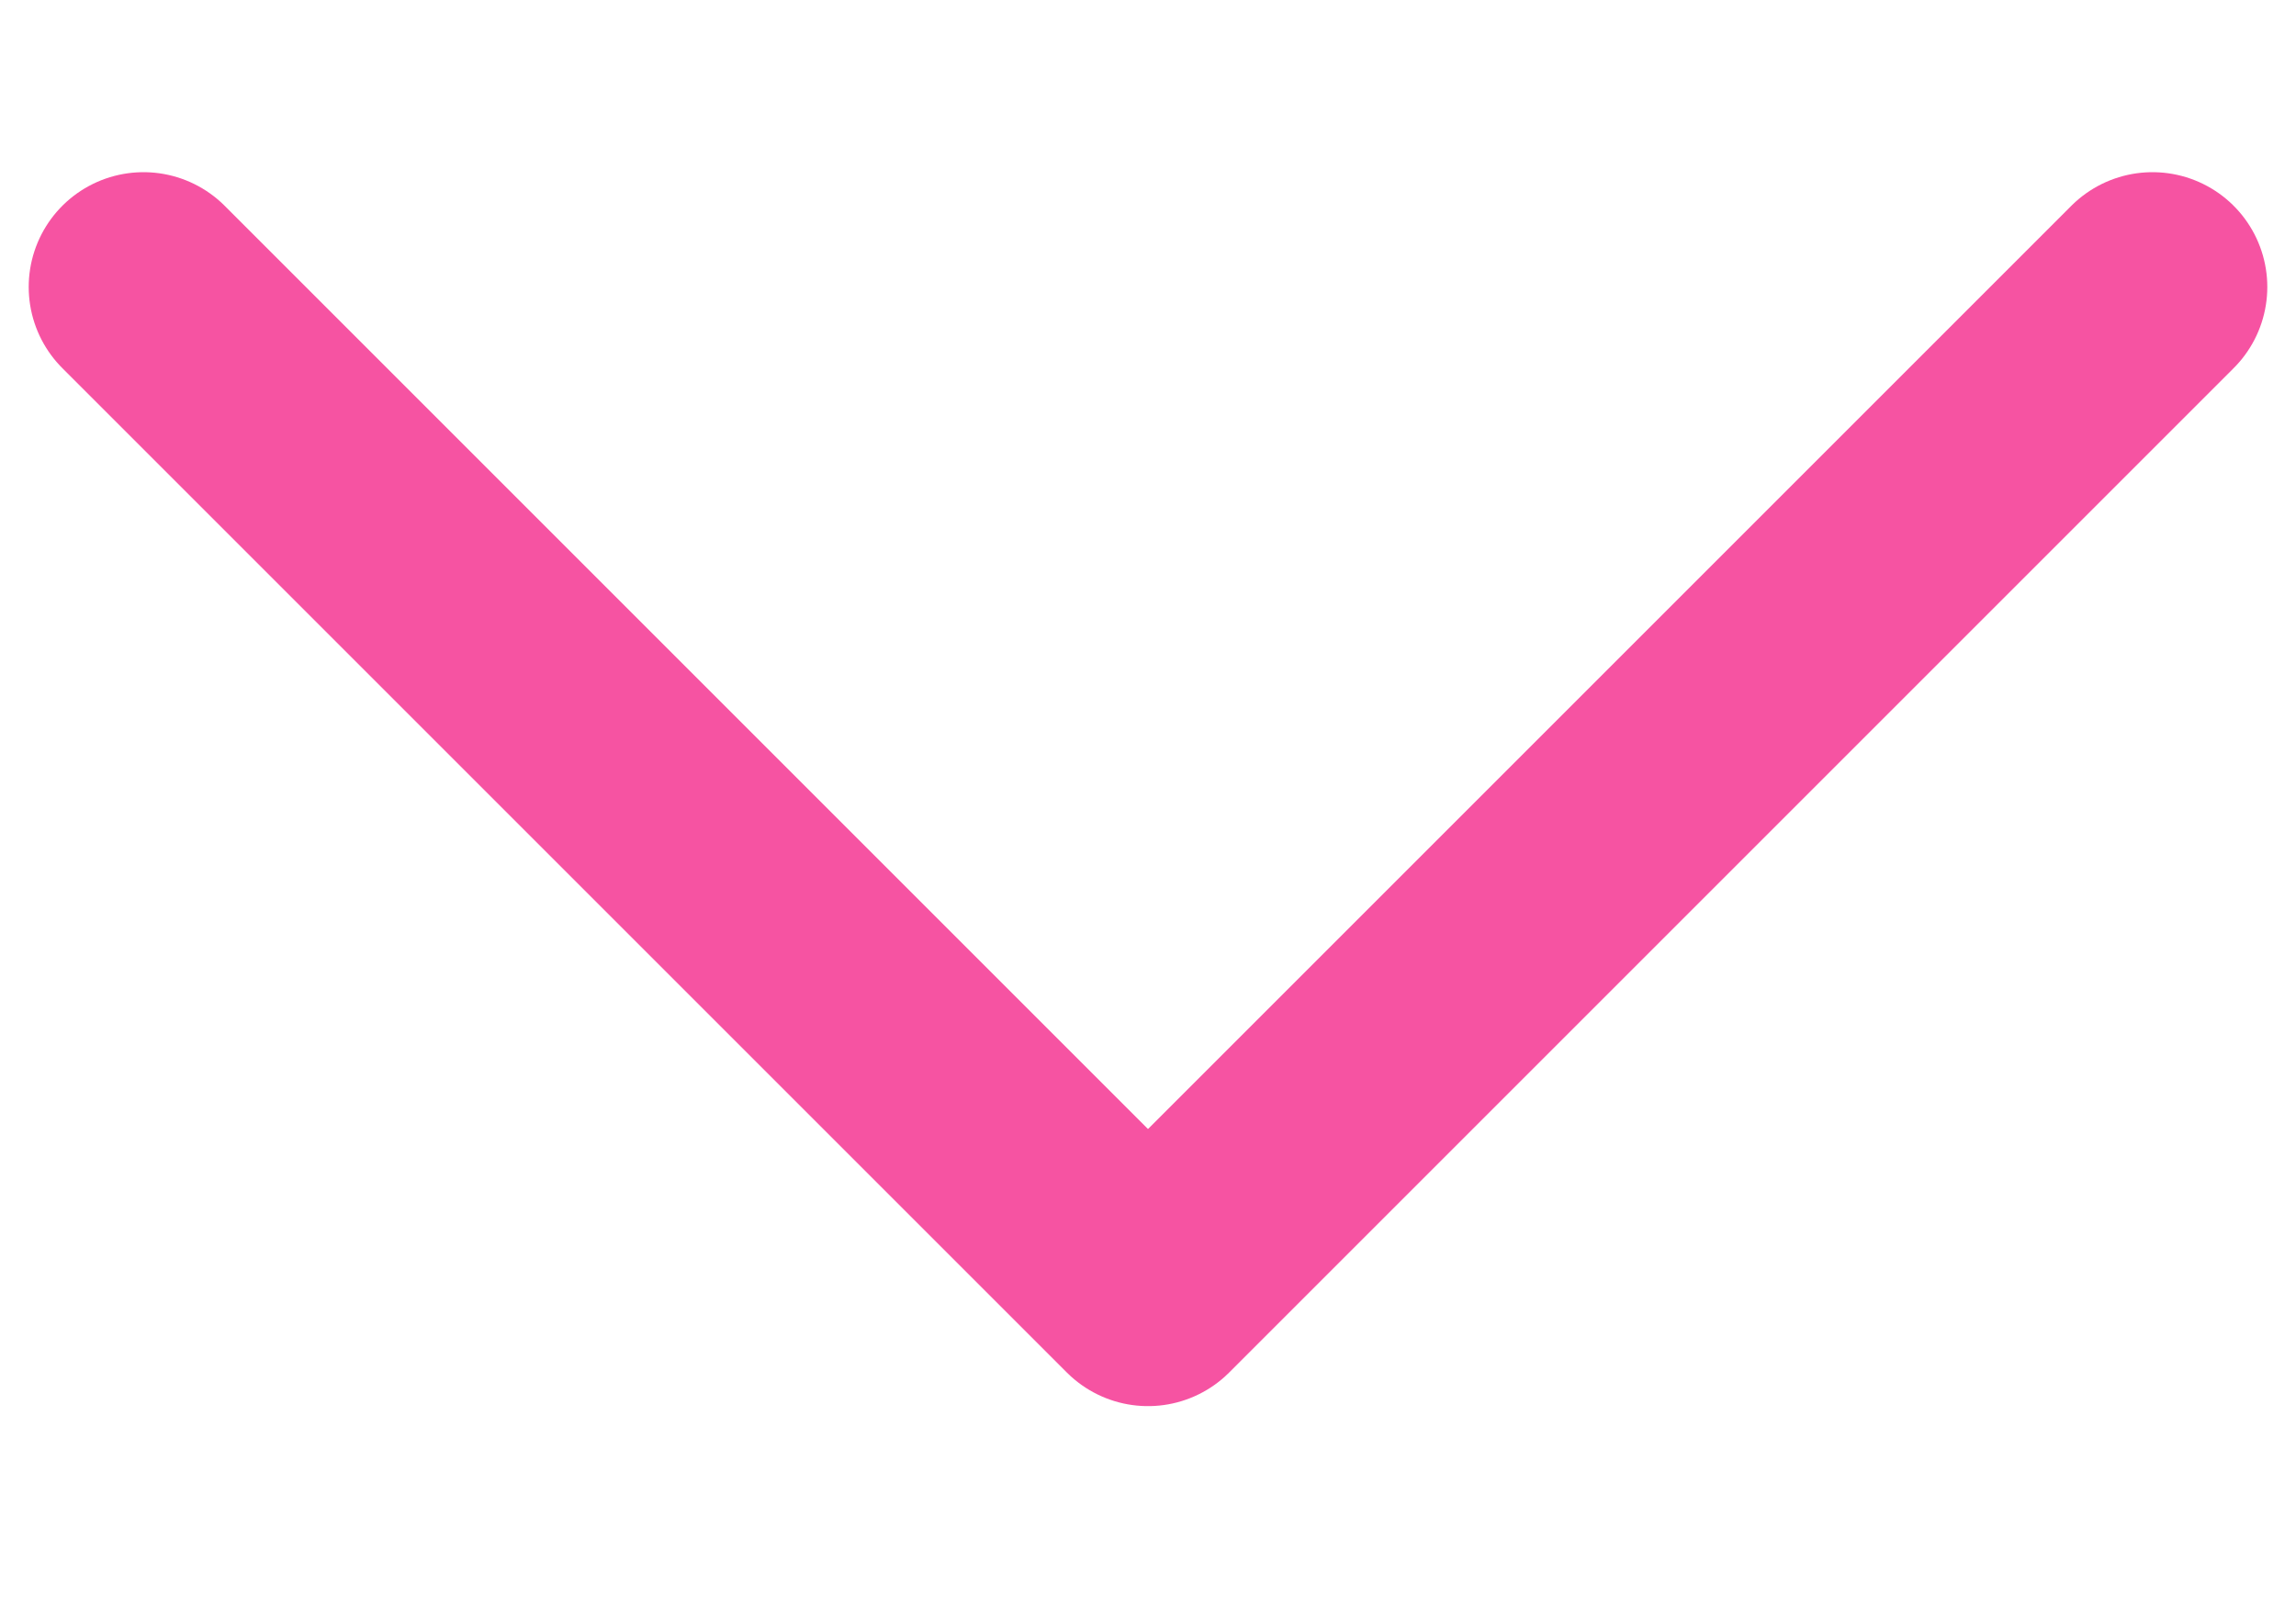
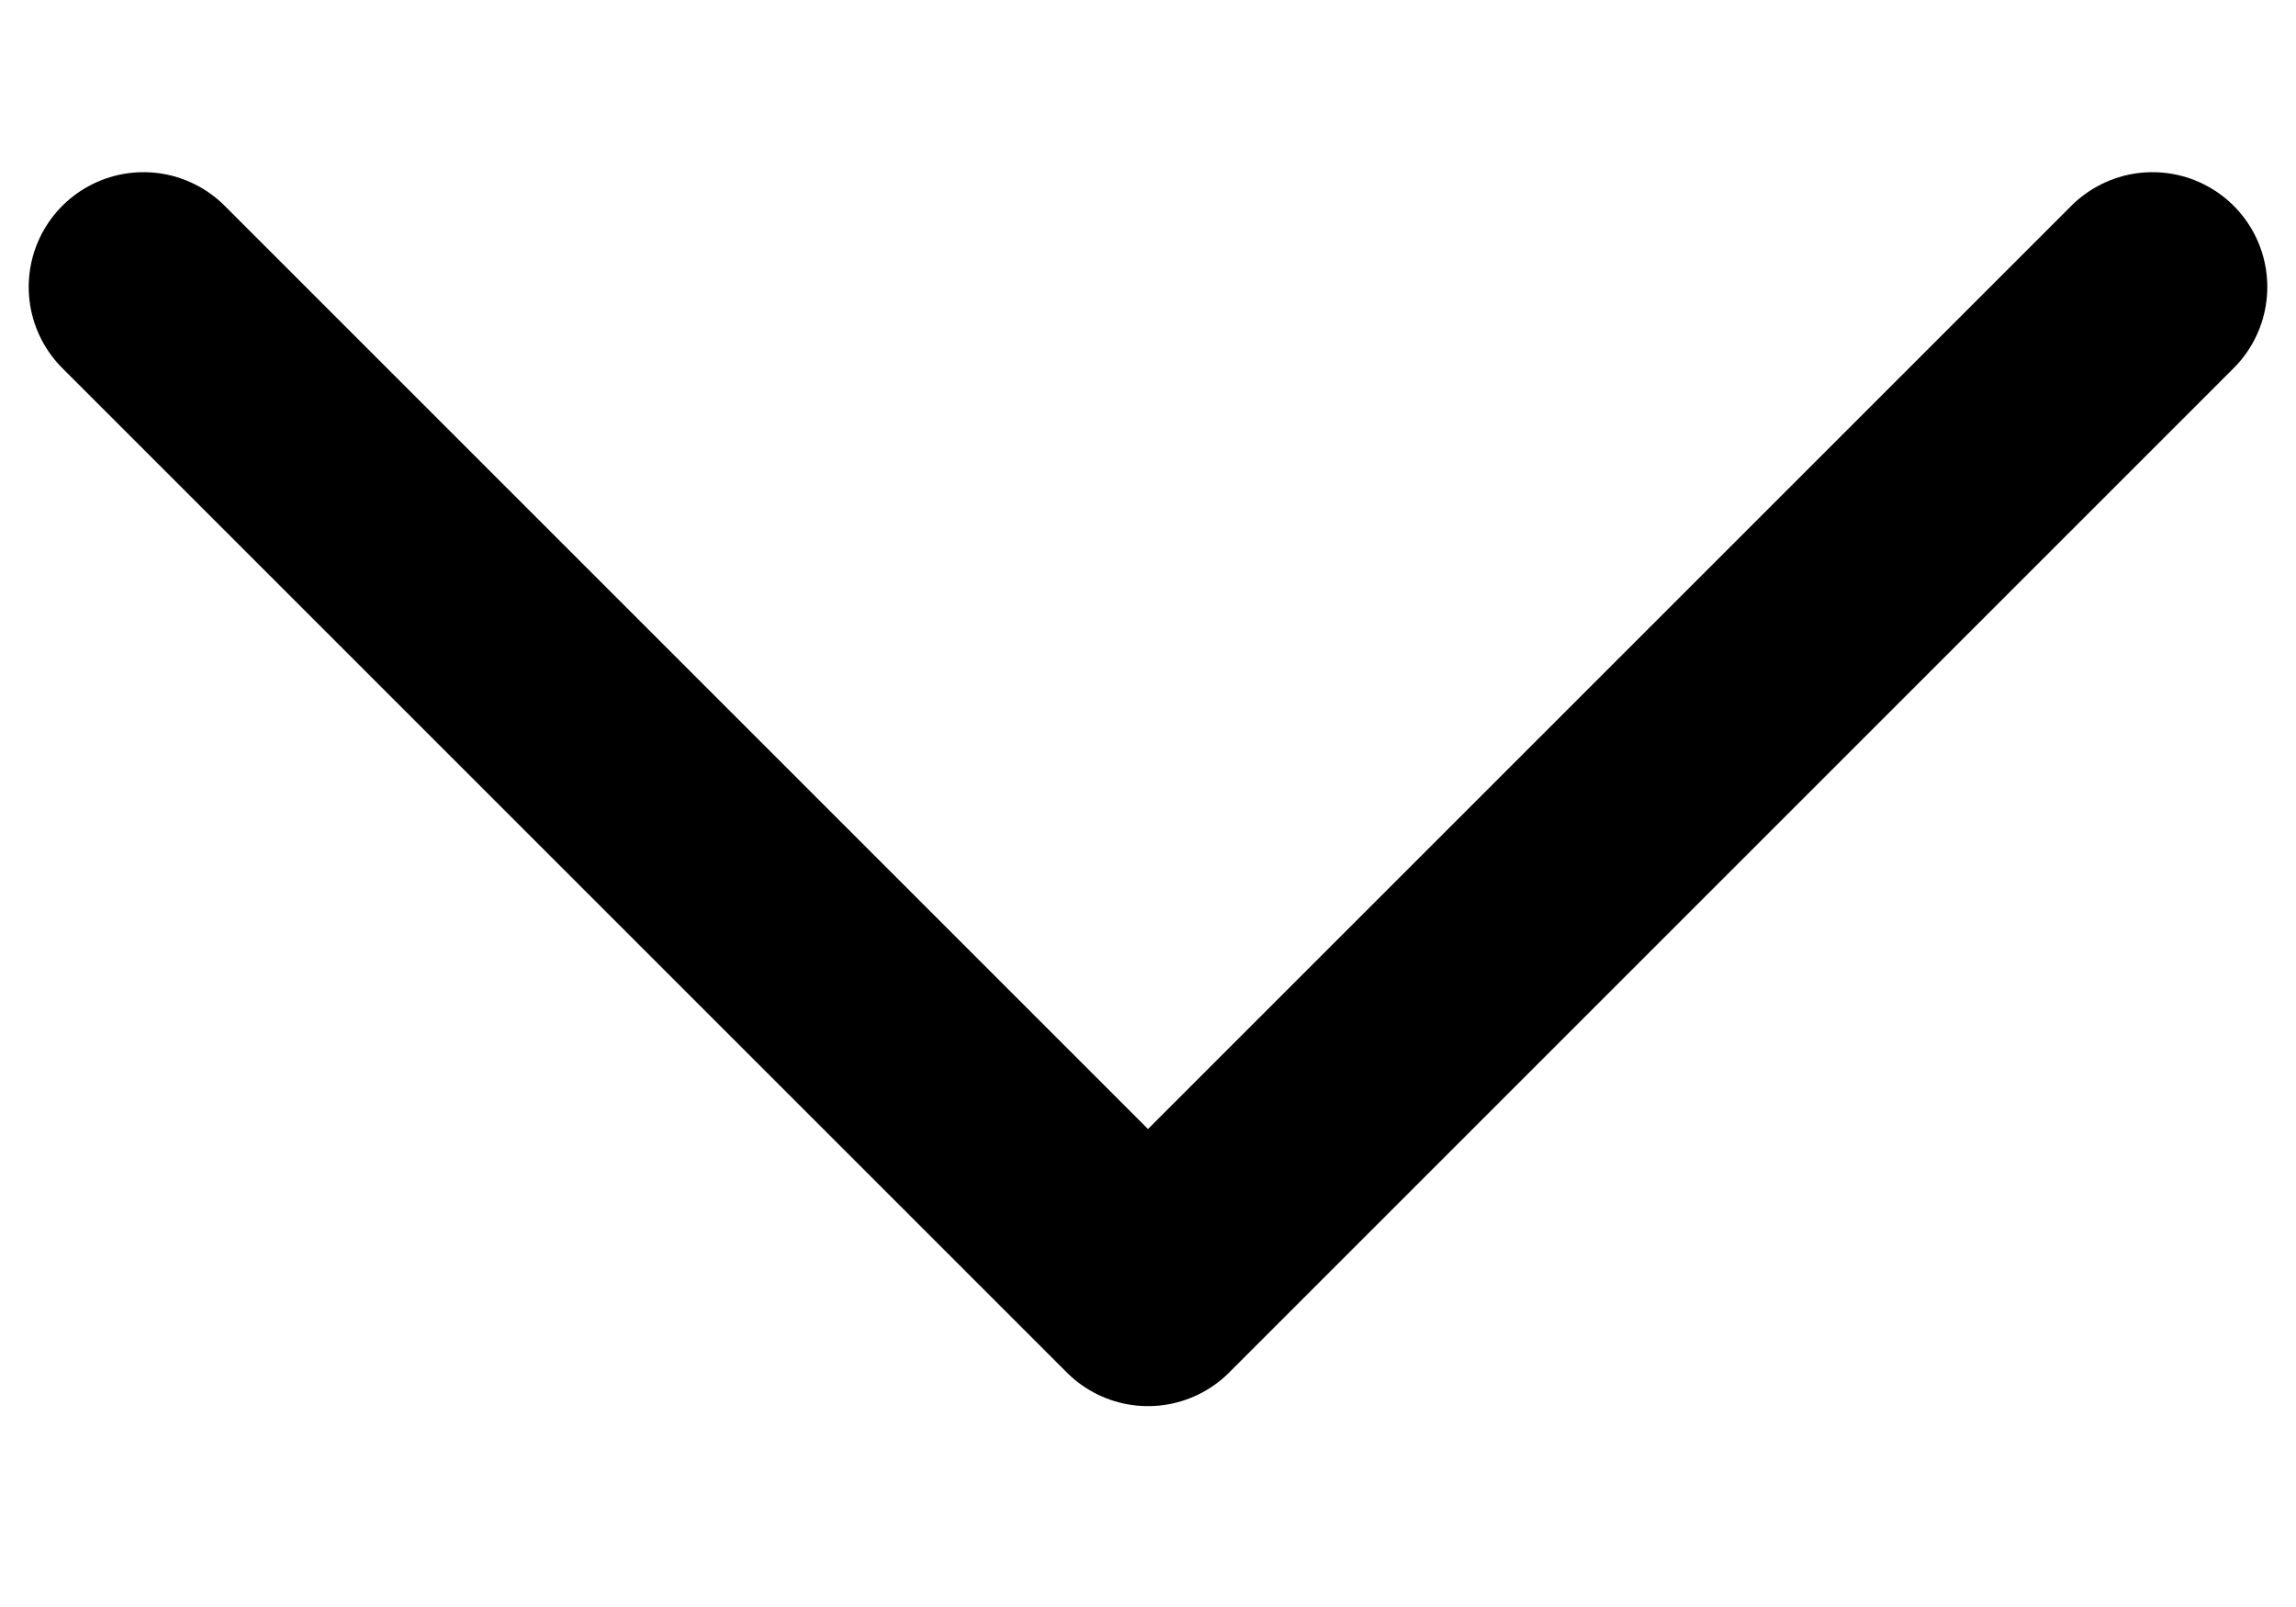
- <svg xmlns="http://www.w3.org/2000/svg" width="10" height="7" viewBox="0 0 10 7" fill="none">
-   <path d="M9.375 1.25L5 5.625L0.625 1.25" stroke="#F653A2" stroke-linecap="round" stroke-linejoin="round" />
+ <svg xmlns="http://www.w3.org/2000/svg" id="icon" viewBox="0 0 10 7" fill="none">
+   <path d="M9.375 1.25L5 5.625L0.625 1.25" stroke="currentColor" stroke-linecap="round" stroke-linejoin="round" />
</svg>
